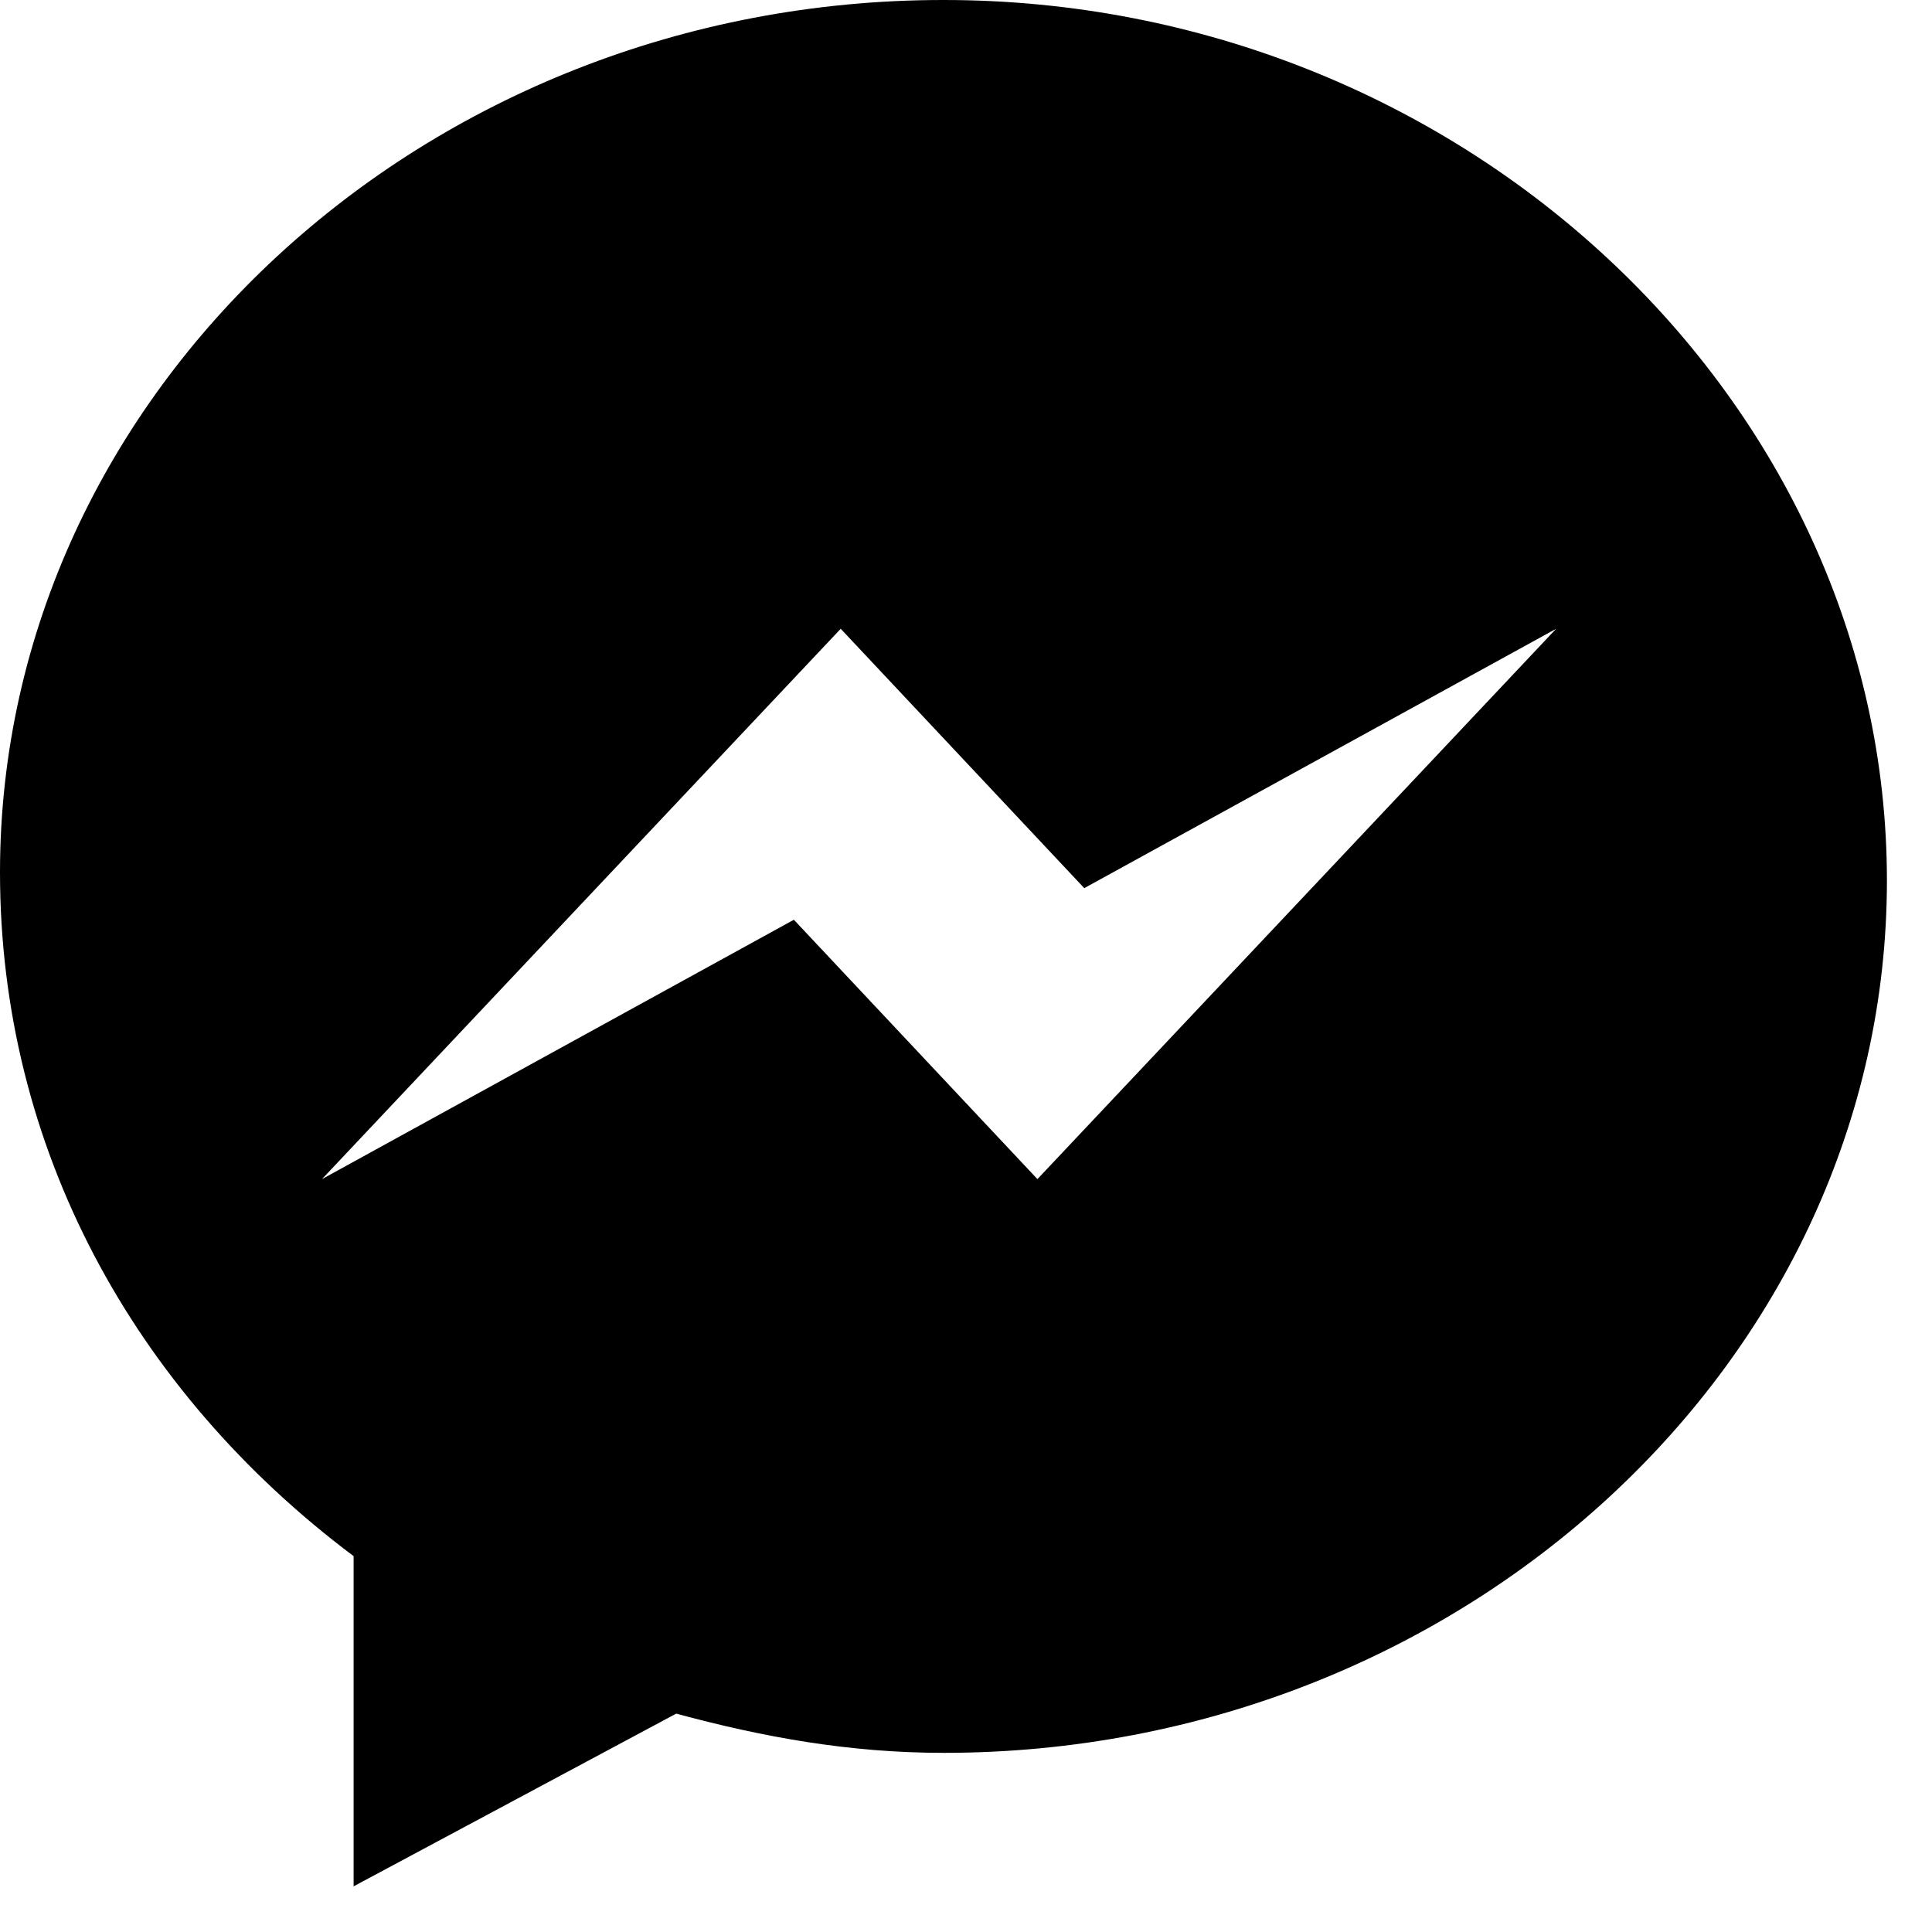
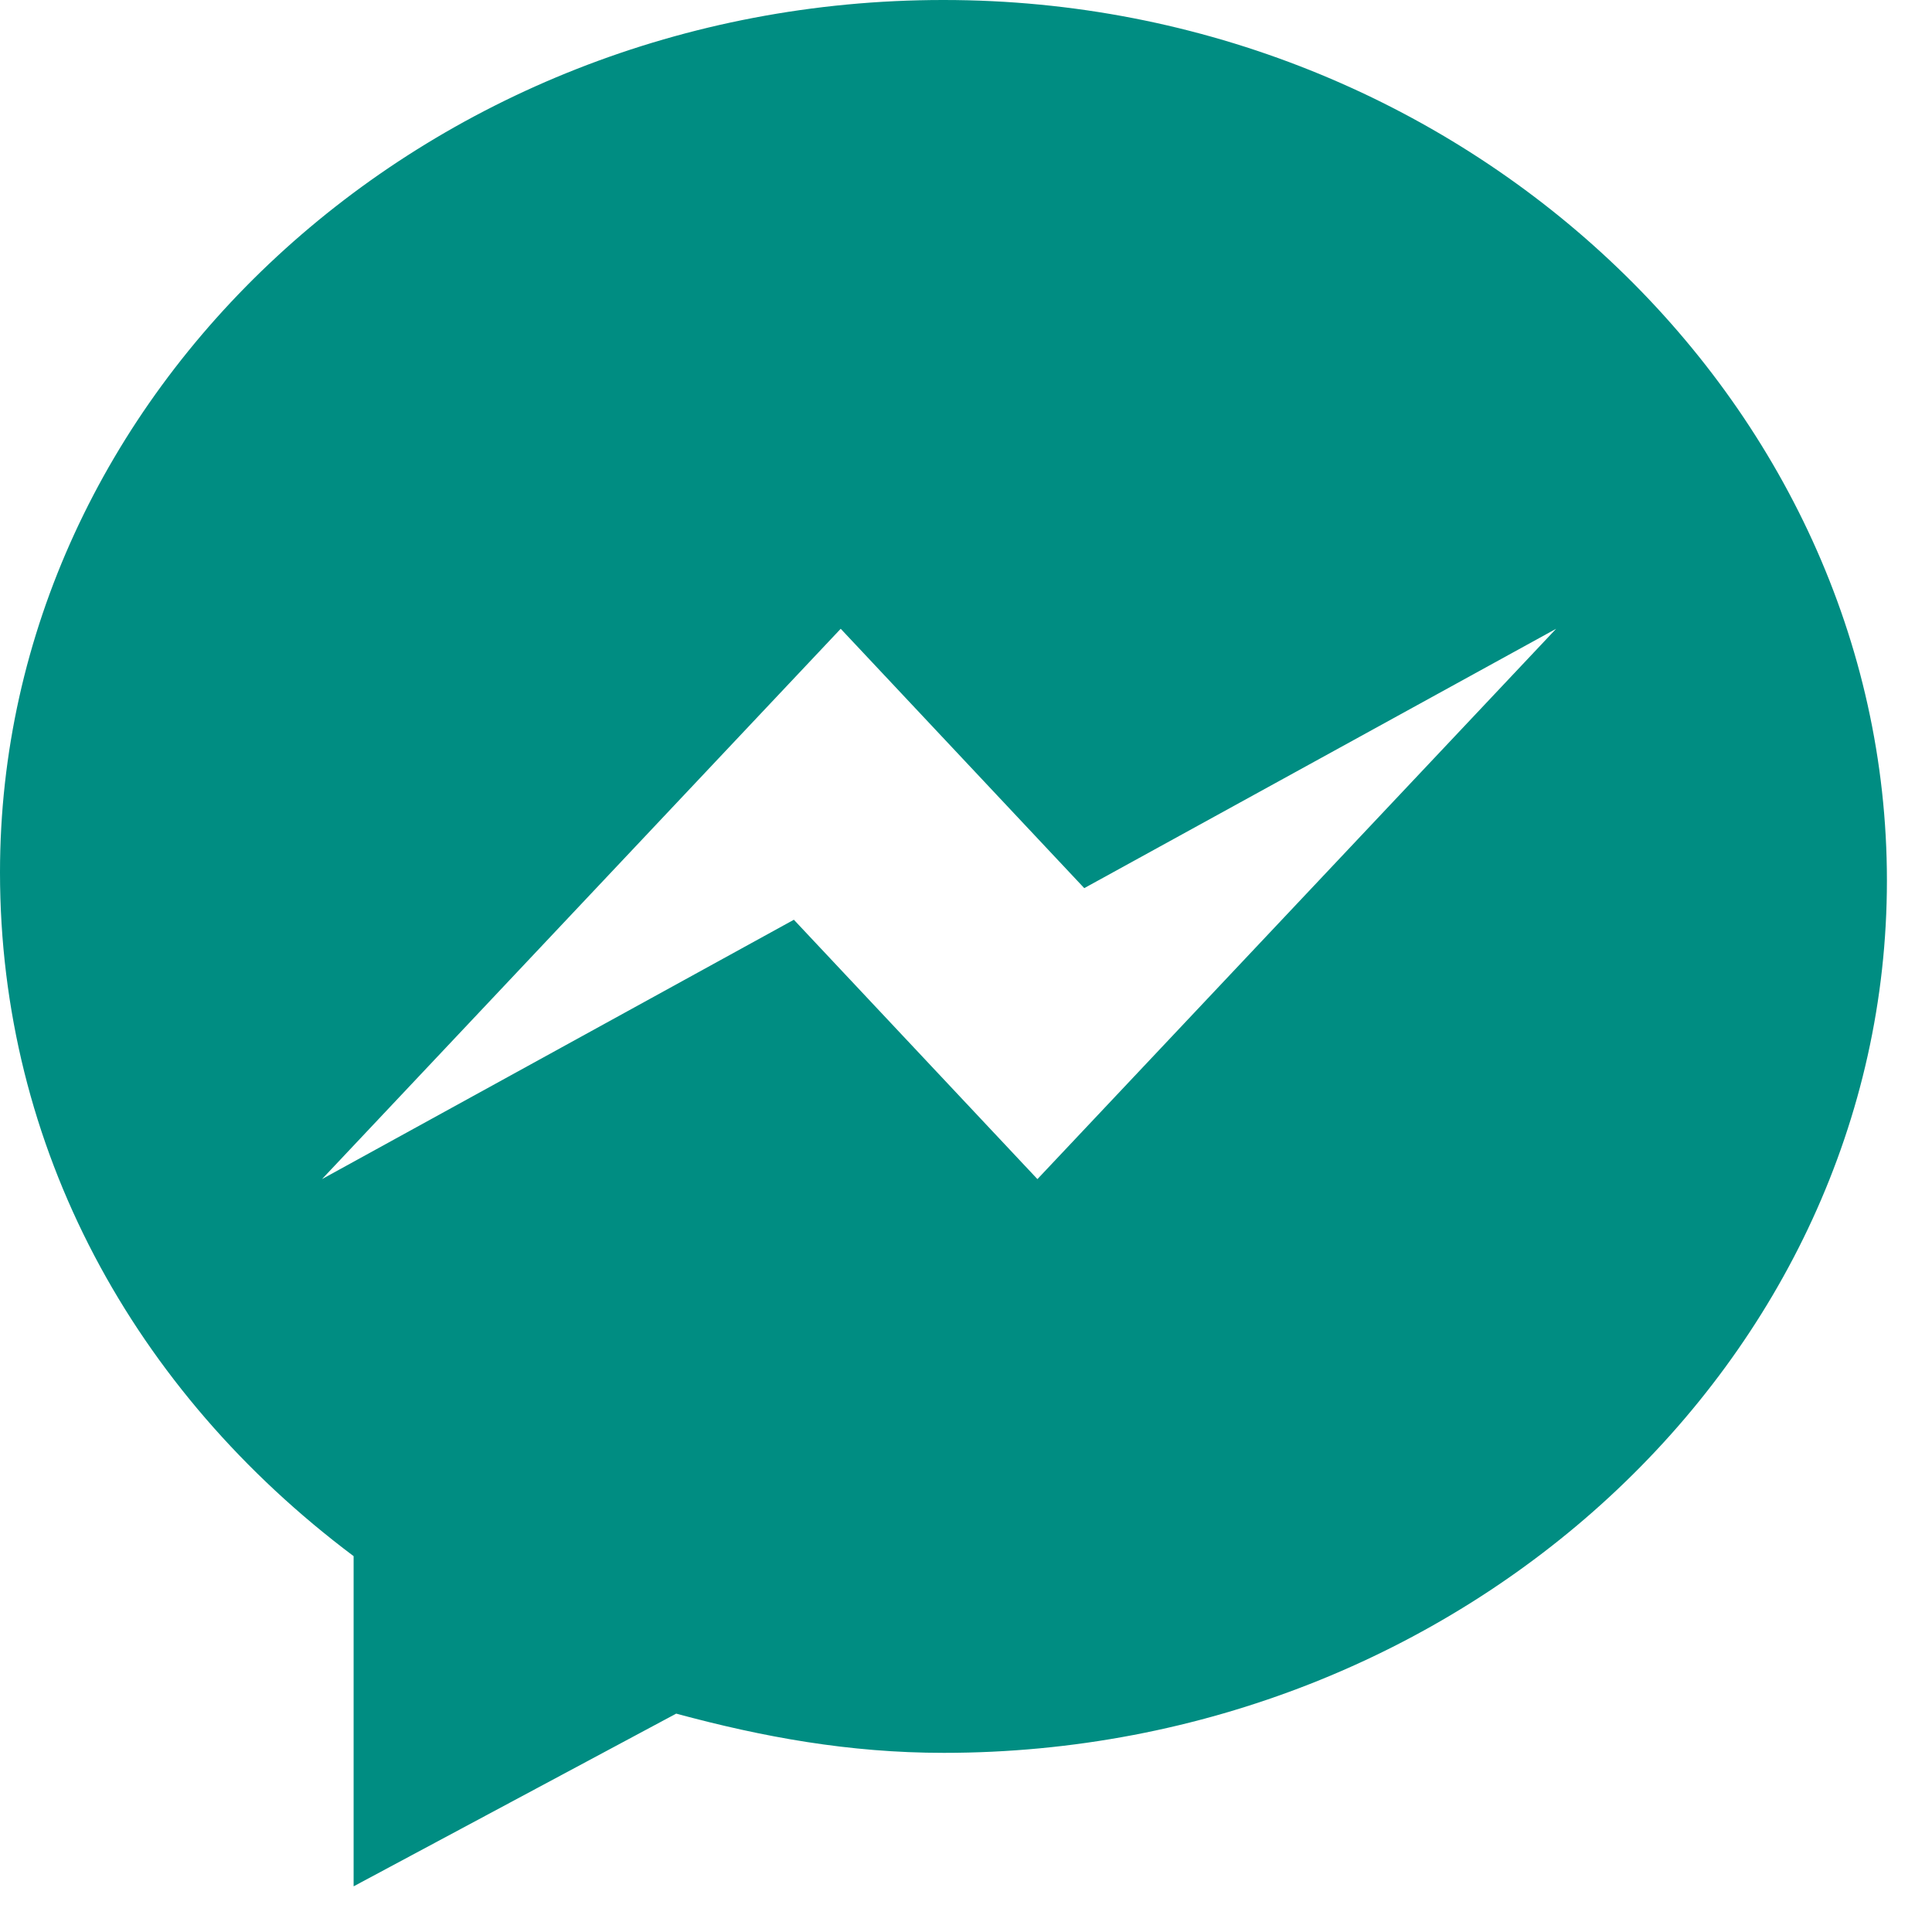
<svg xmlns="http://www.w3.org/2000/svg" width="33" height="33" viewBox="0 0 33 33" fill="none">
-   <path d="M16.11 0C7.25 0 0 6.71 0 14.9C0 19.6 2.28 23.76 6.04 26.58V32.22L11.55 29.27C13.03 29.67 14.5 29.94 16.12 29.94C24.98 29.94 32.23 23.23 32.23 15.04C32.23 6.85 24.98 0 16.12 0H16.11ZM17.72 20.14L13.56 15.71L5.5 20.14L14.36 10.74L18.52 15.17L26.58 10.74L17.72 20.14Z" fill="black" />
+   <path d="M16.11 0C7.25 0 0 6.71 0 14.9C0 19.6 2.28 23.76 6.04 26.58V32.22L11.55 29.27C13.03 29.67 14.5 29.94 16.12 29.94C24.98 29.94 32.23 23.23 32.23 15.04C32.23 6.85 24.98 0 16.12 0H16.11ZM17.72 20.14L13.56 15.71L5.5 20.14L14.36 10.74L18.52 15.17L26.58 10.74L17.72 20.14Z" fill="#008D82" />
</svg>
